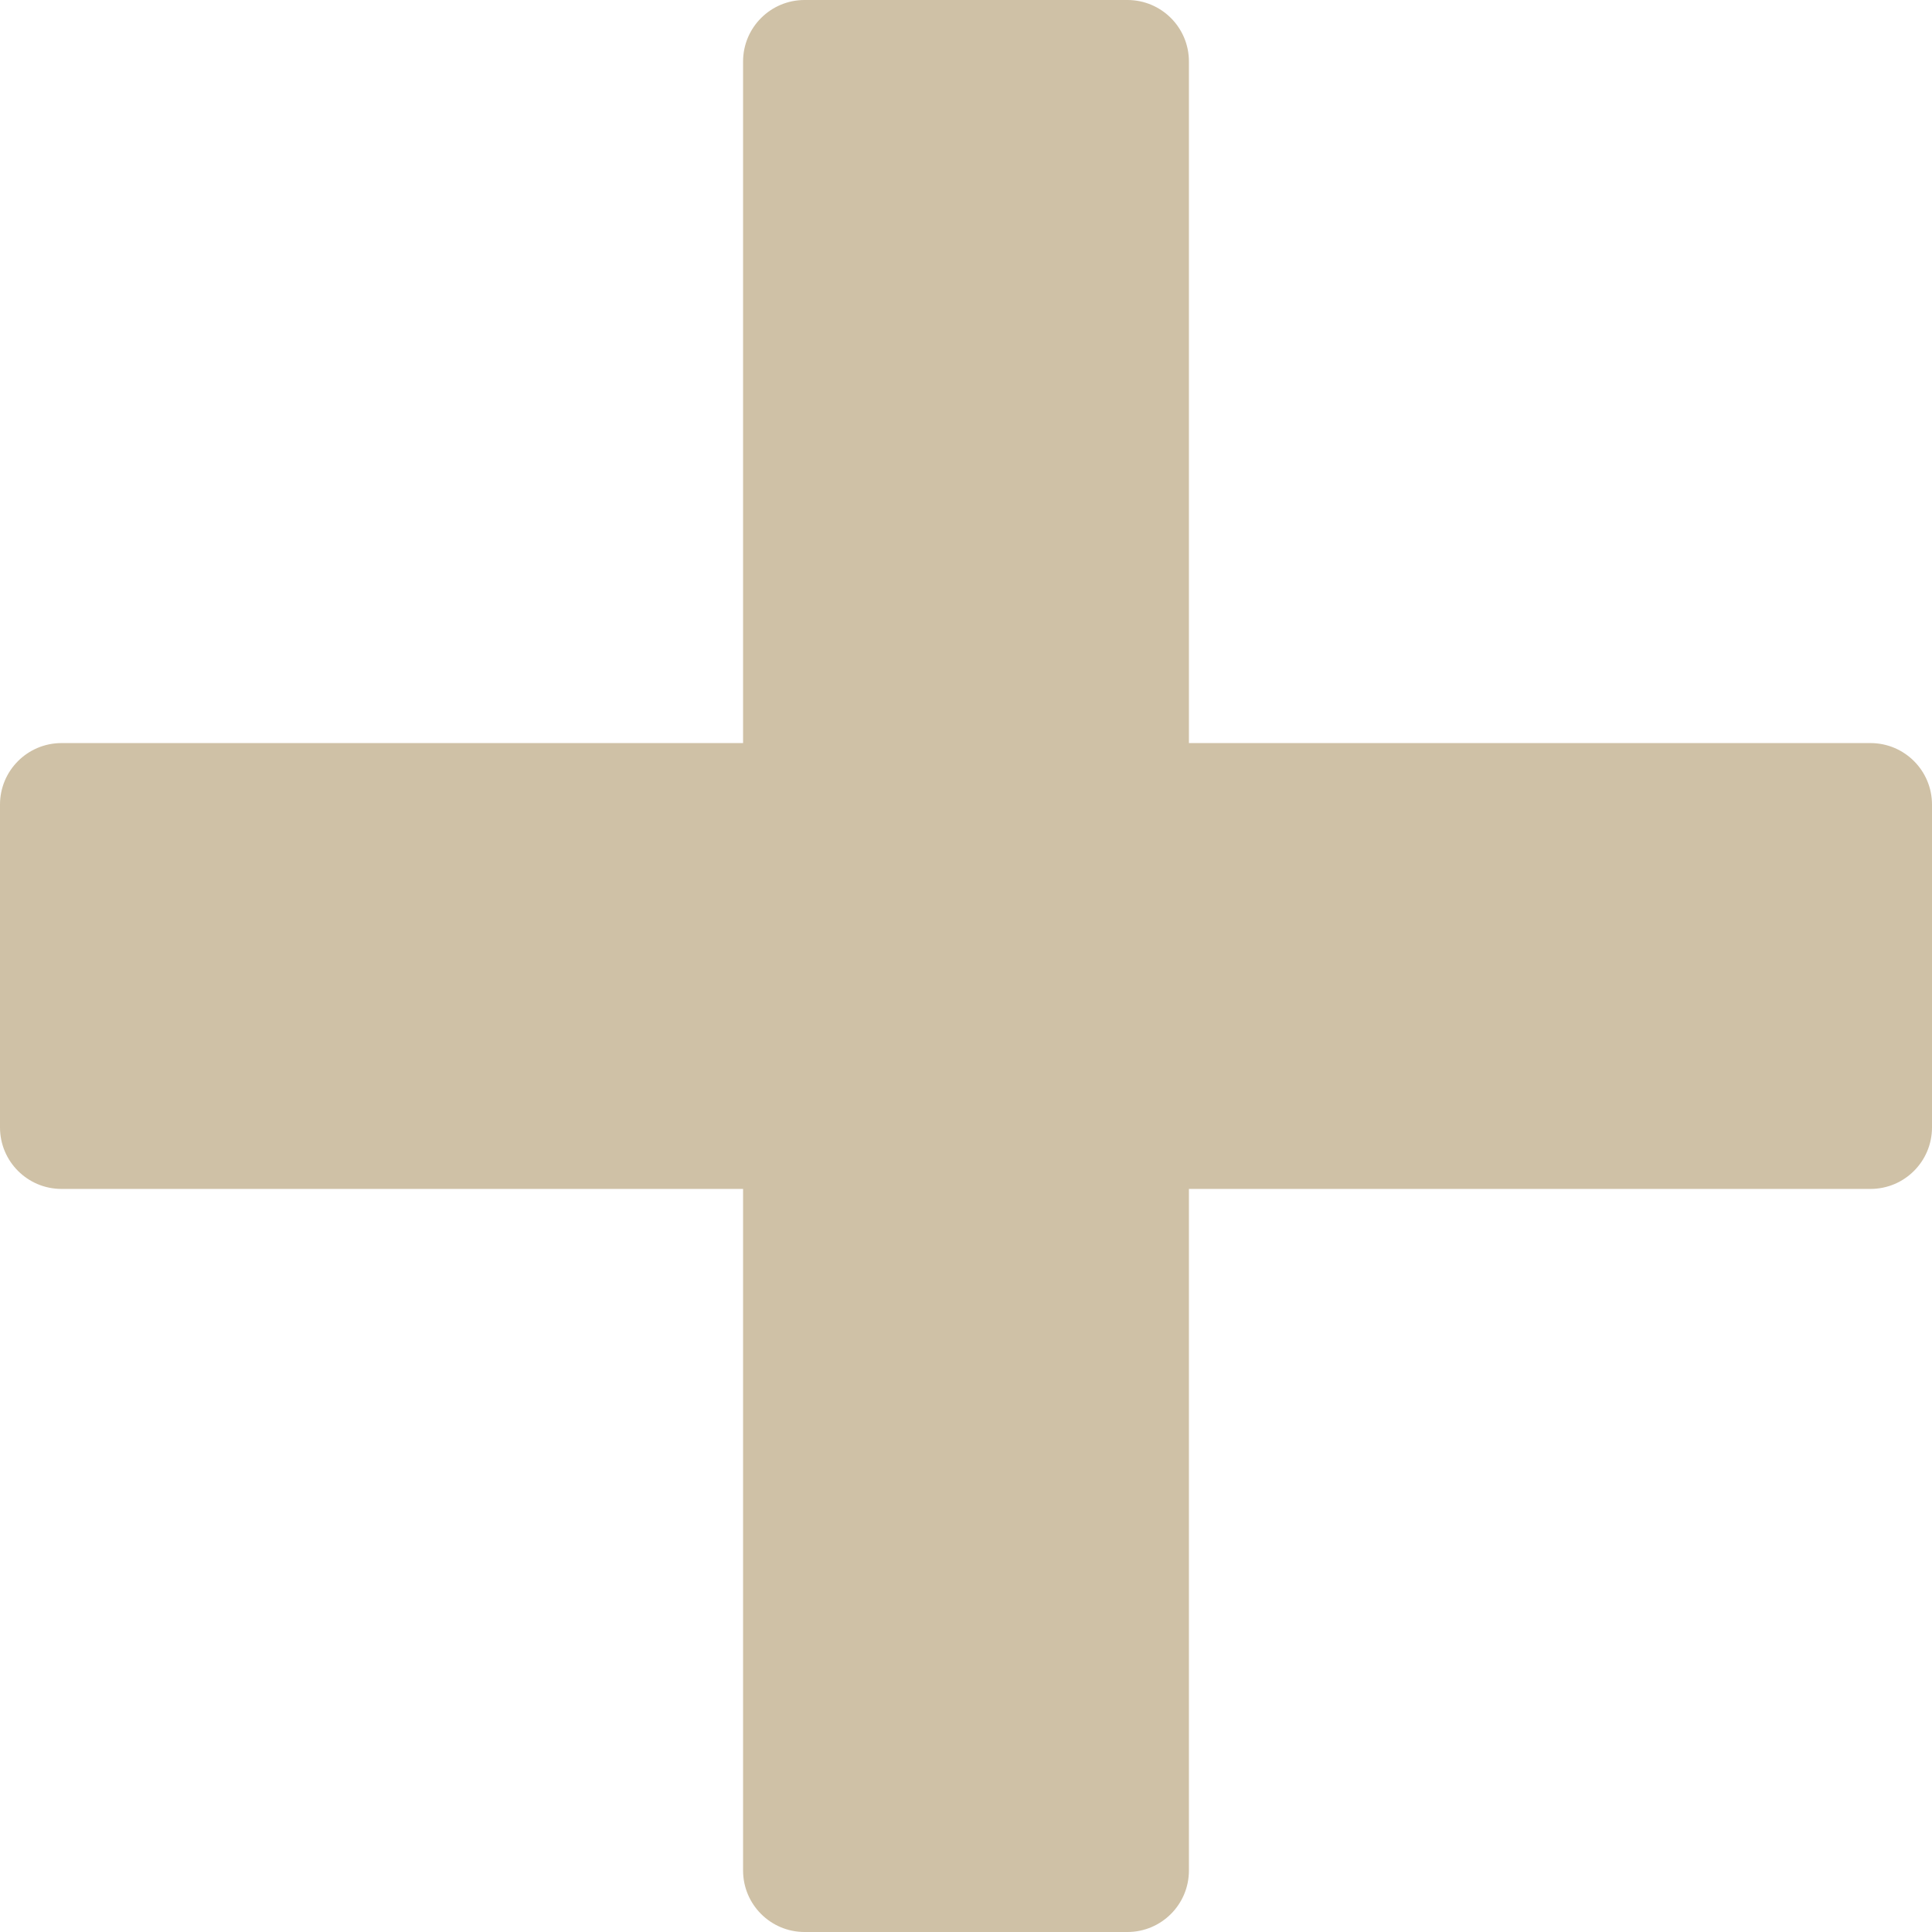
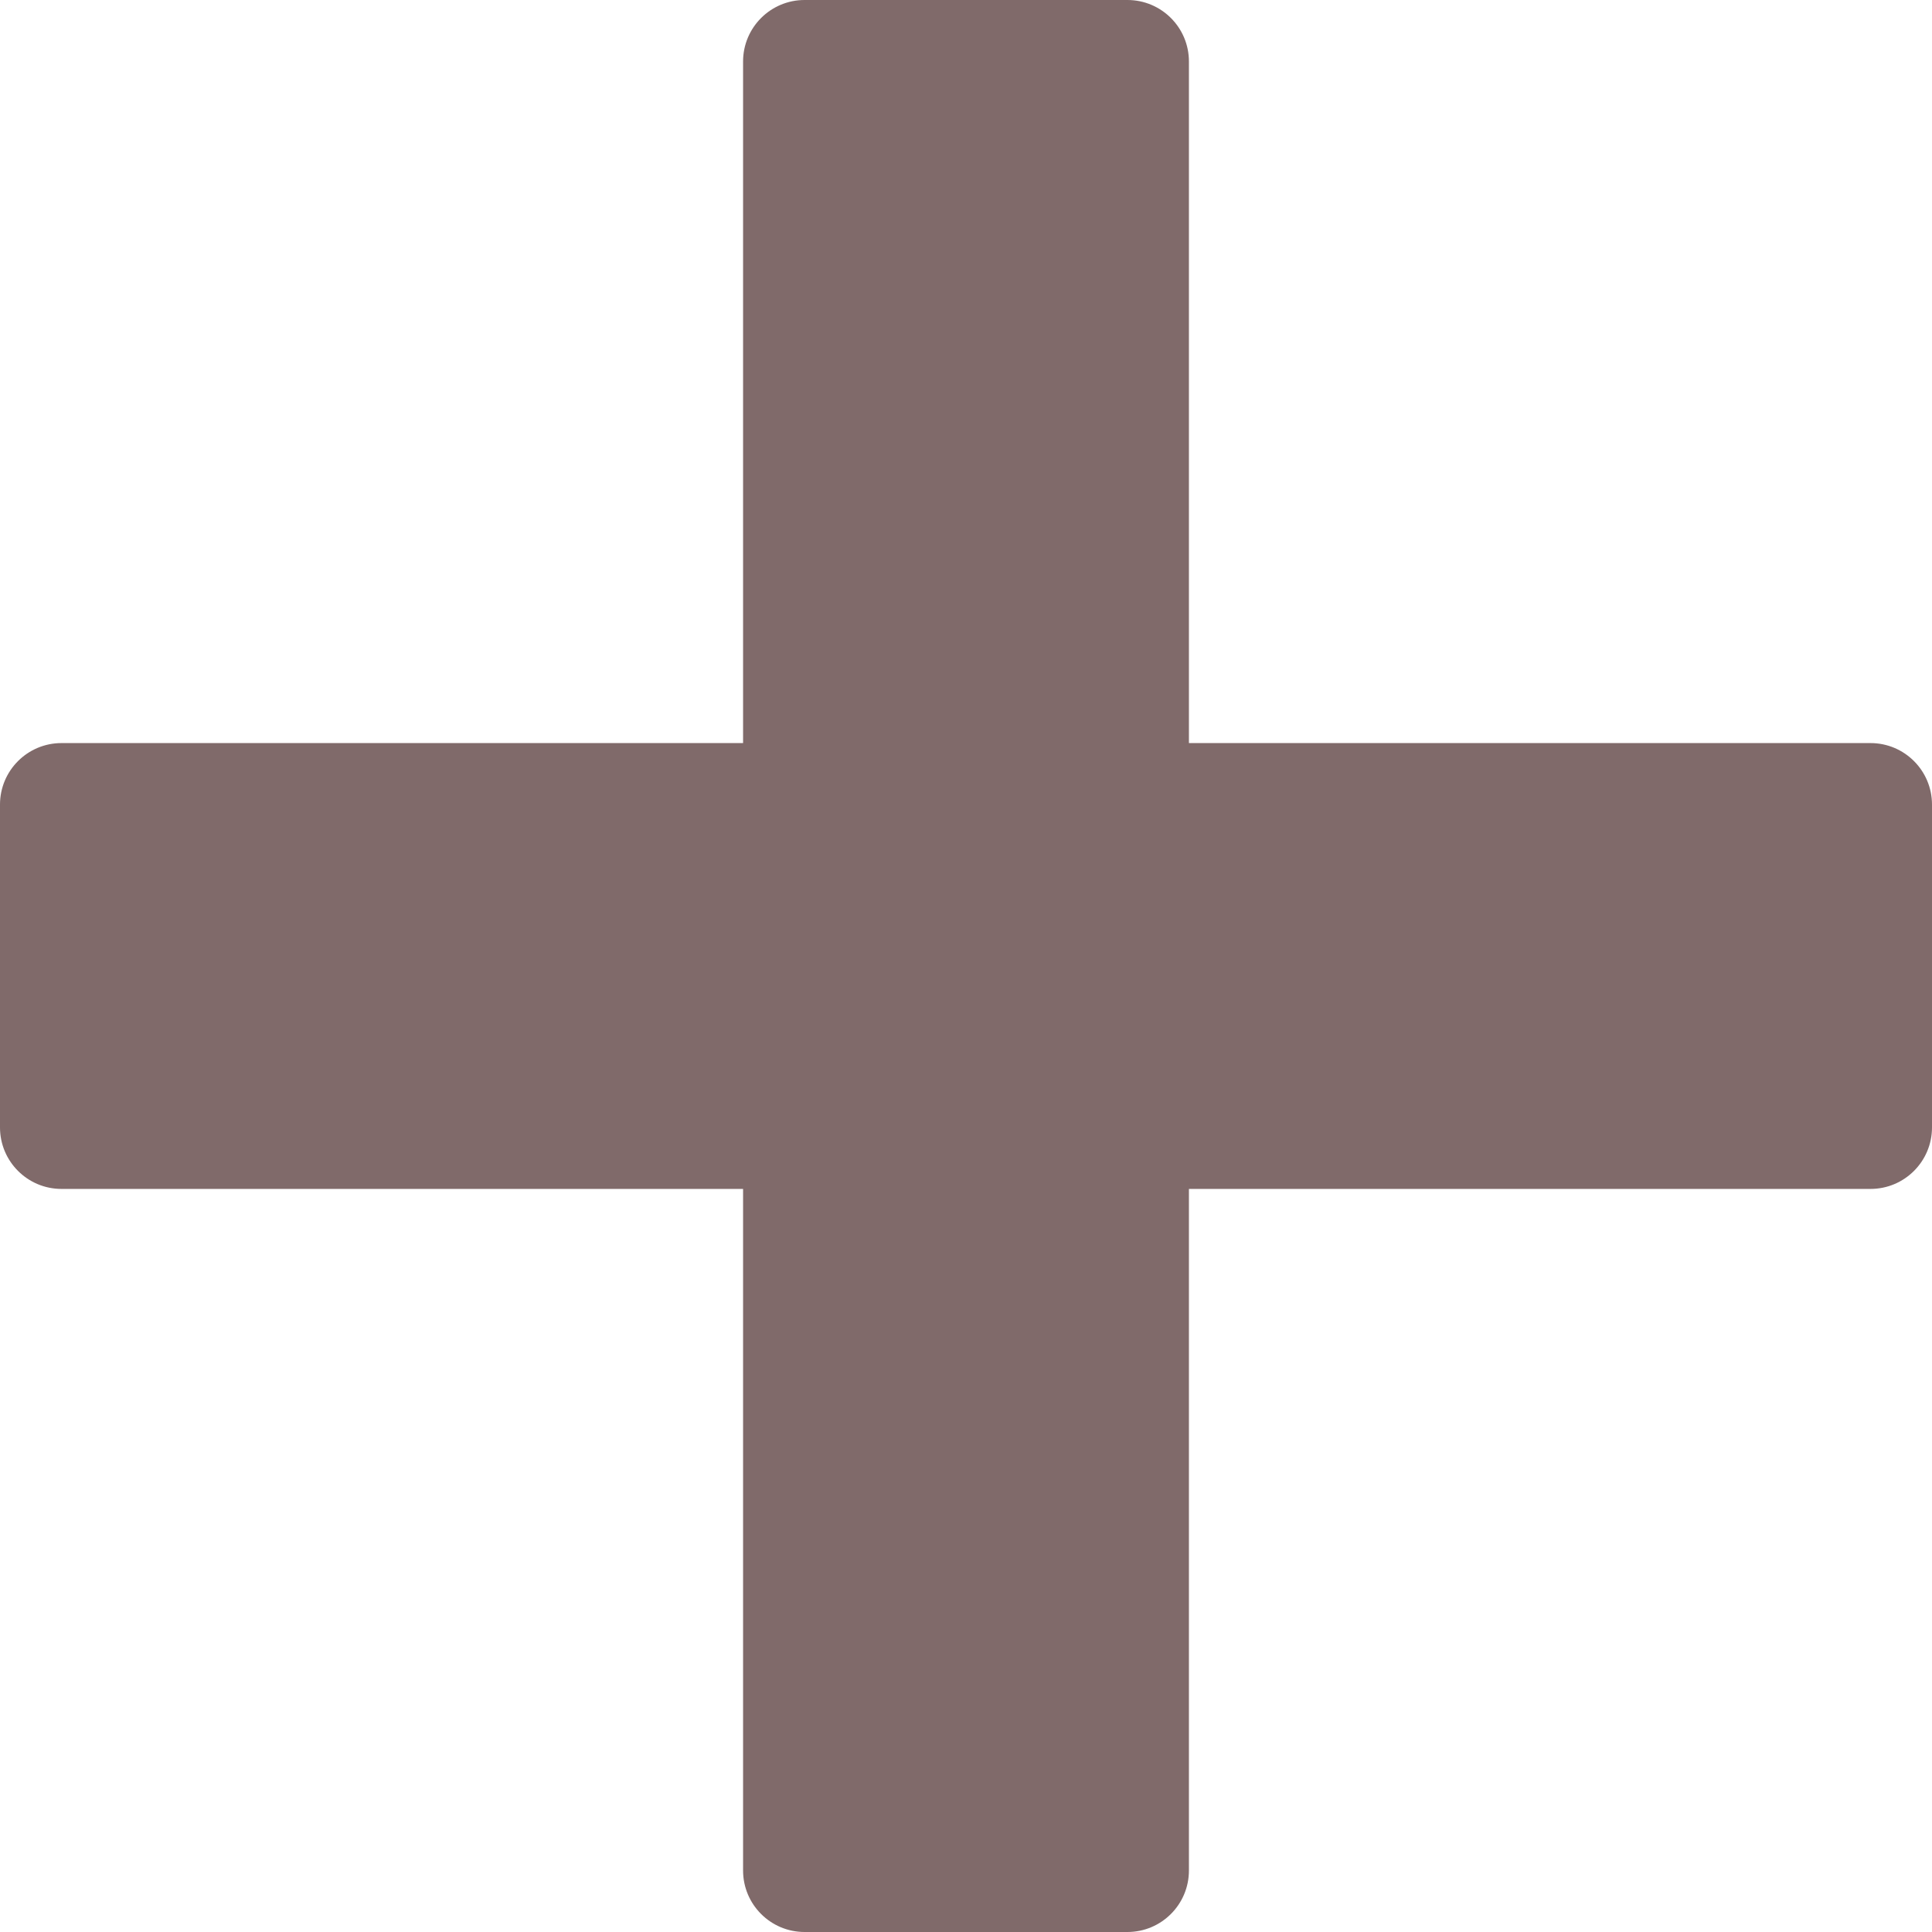
<svg xmlns="http://www.w3.org/2000/svg" width="1885" height="1885" viewBox="0 0 1885 1885" fill="none">
-   <rect x="725" width="435" height="1885" rx="60" fill="#cfc1a6" />
-   <rect x="1885" y="725" width="435" height="1885" rx="60" transform="rotate(90 1885 725)" fill="#cfc1a6" />
+   <rect x="725" width="435" height="1885" rx="60" fill="#806A6A" />
+   <rect x="1885" y="725" width="435" height="1885" rx="60" transform="rotate(90 1885 725)" fill="#806A6A" />
</svg>
